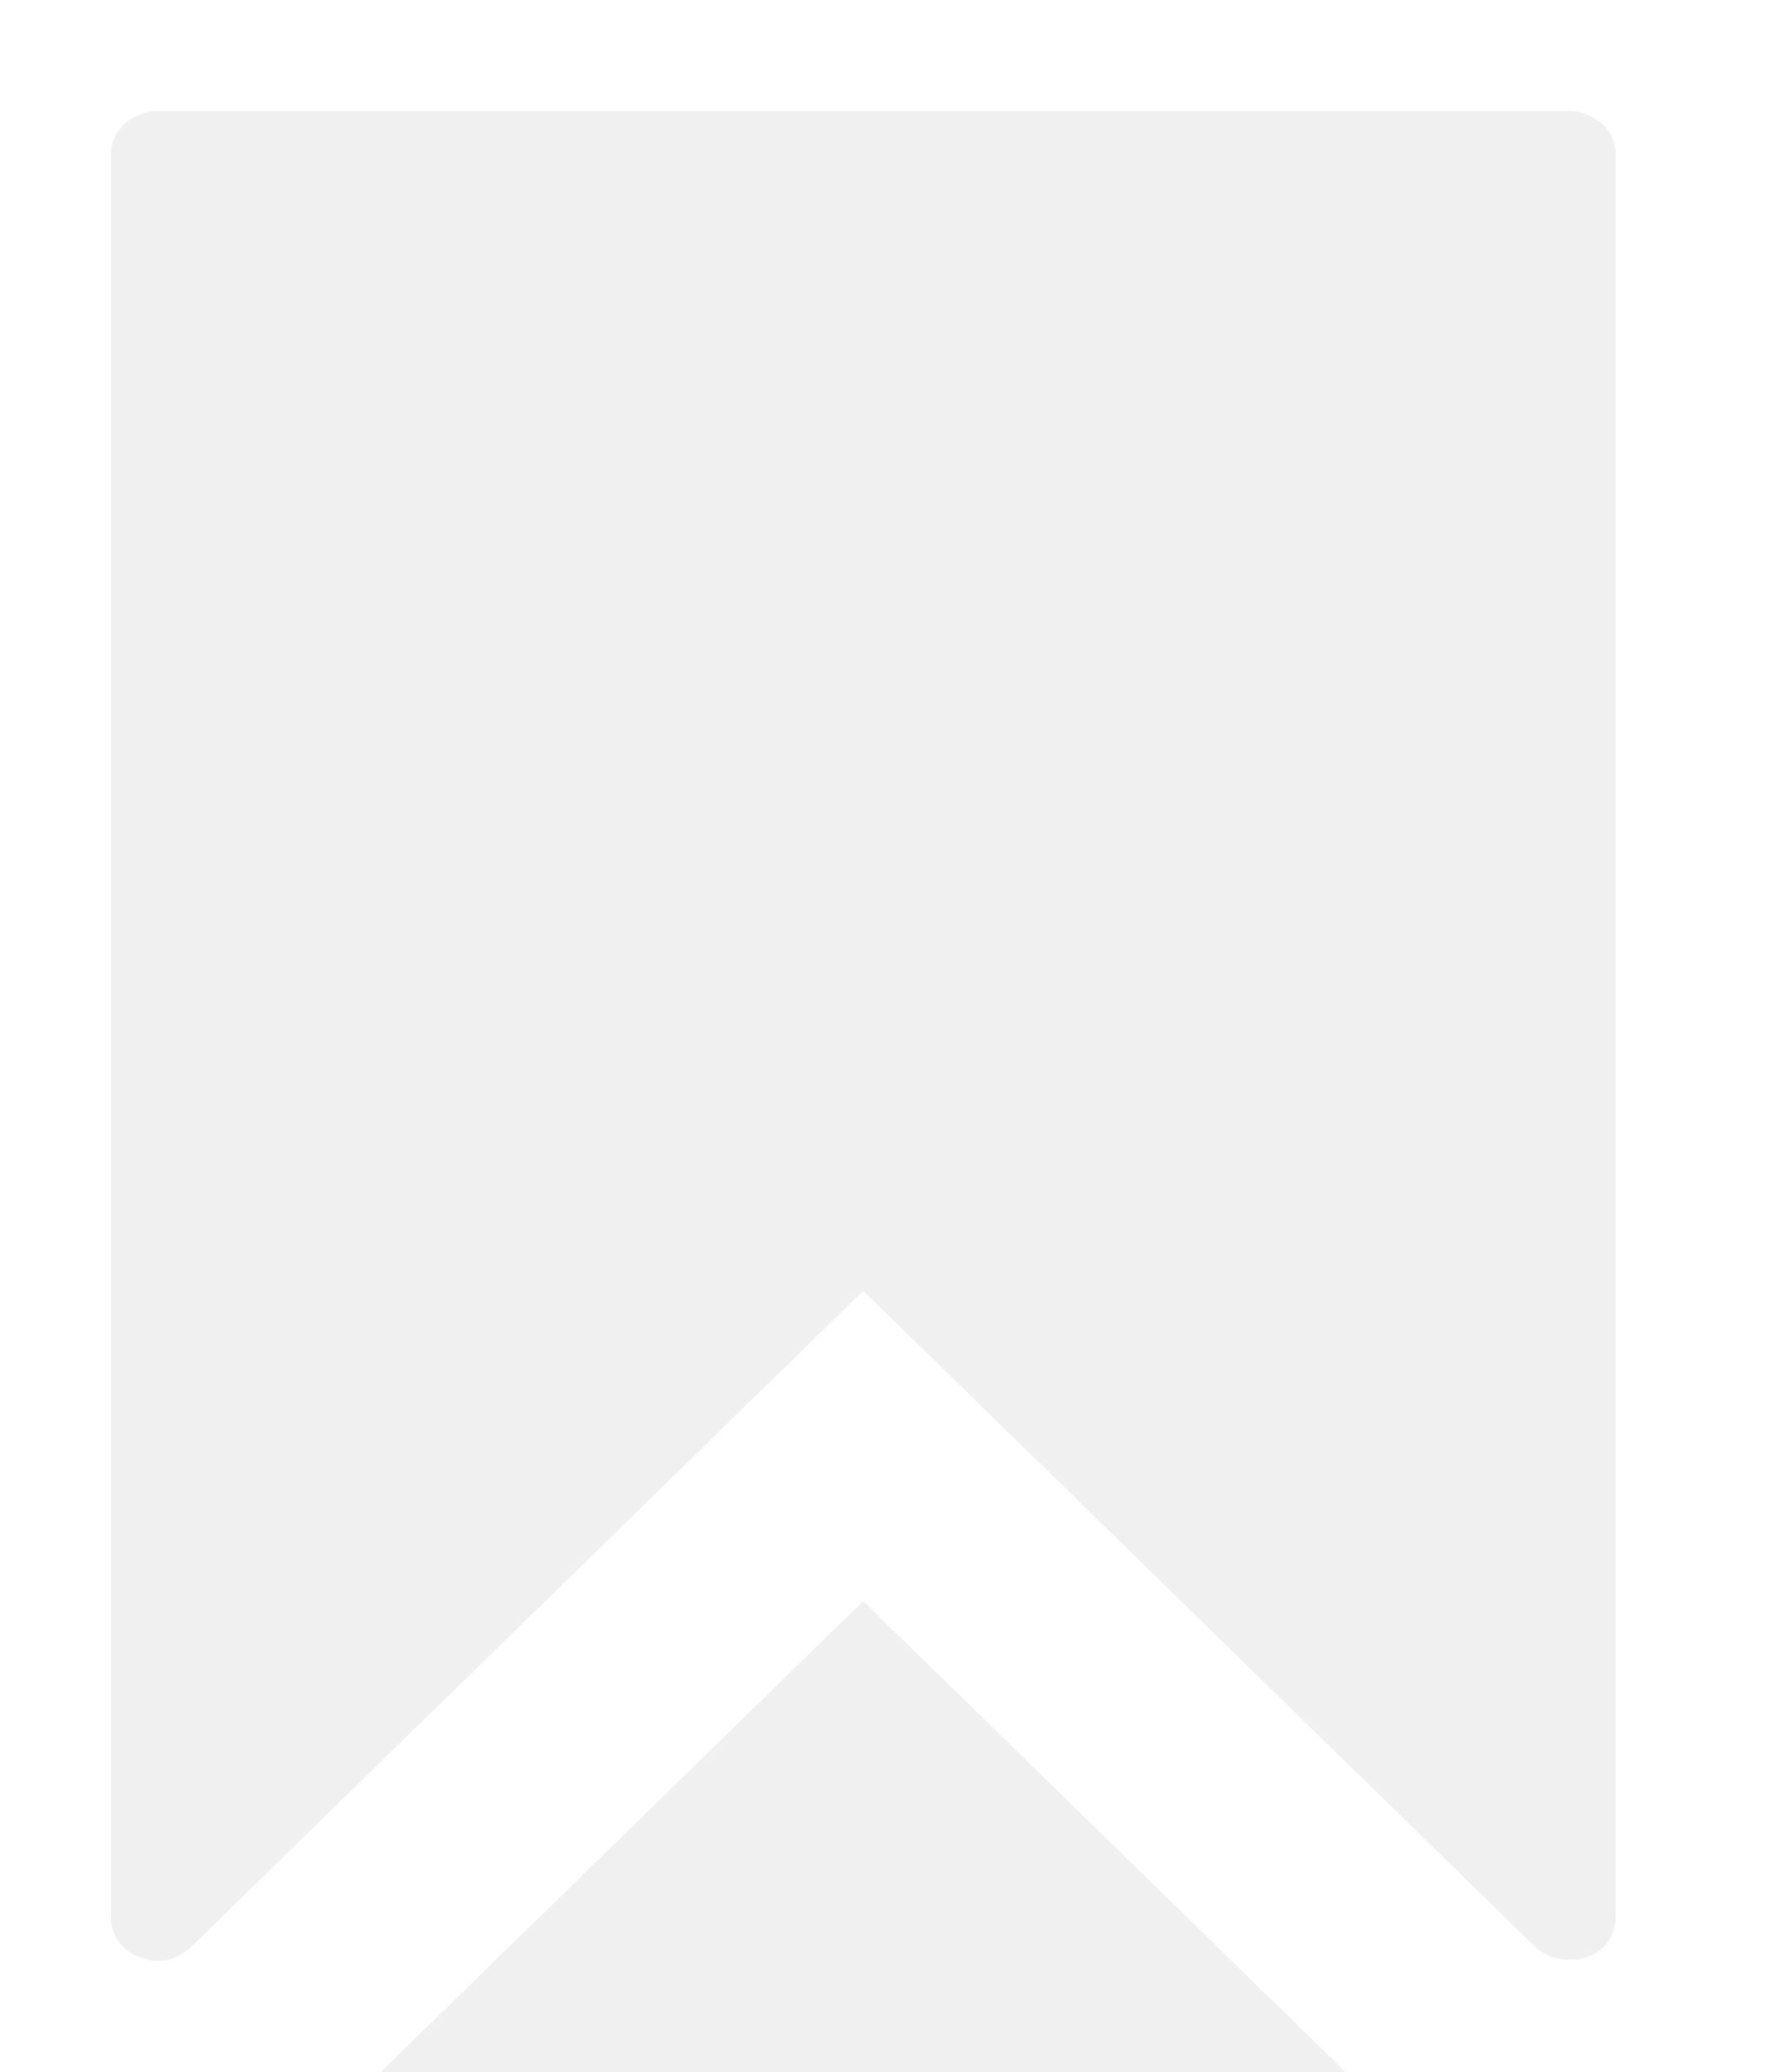
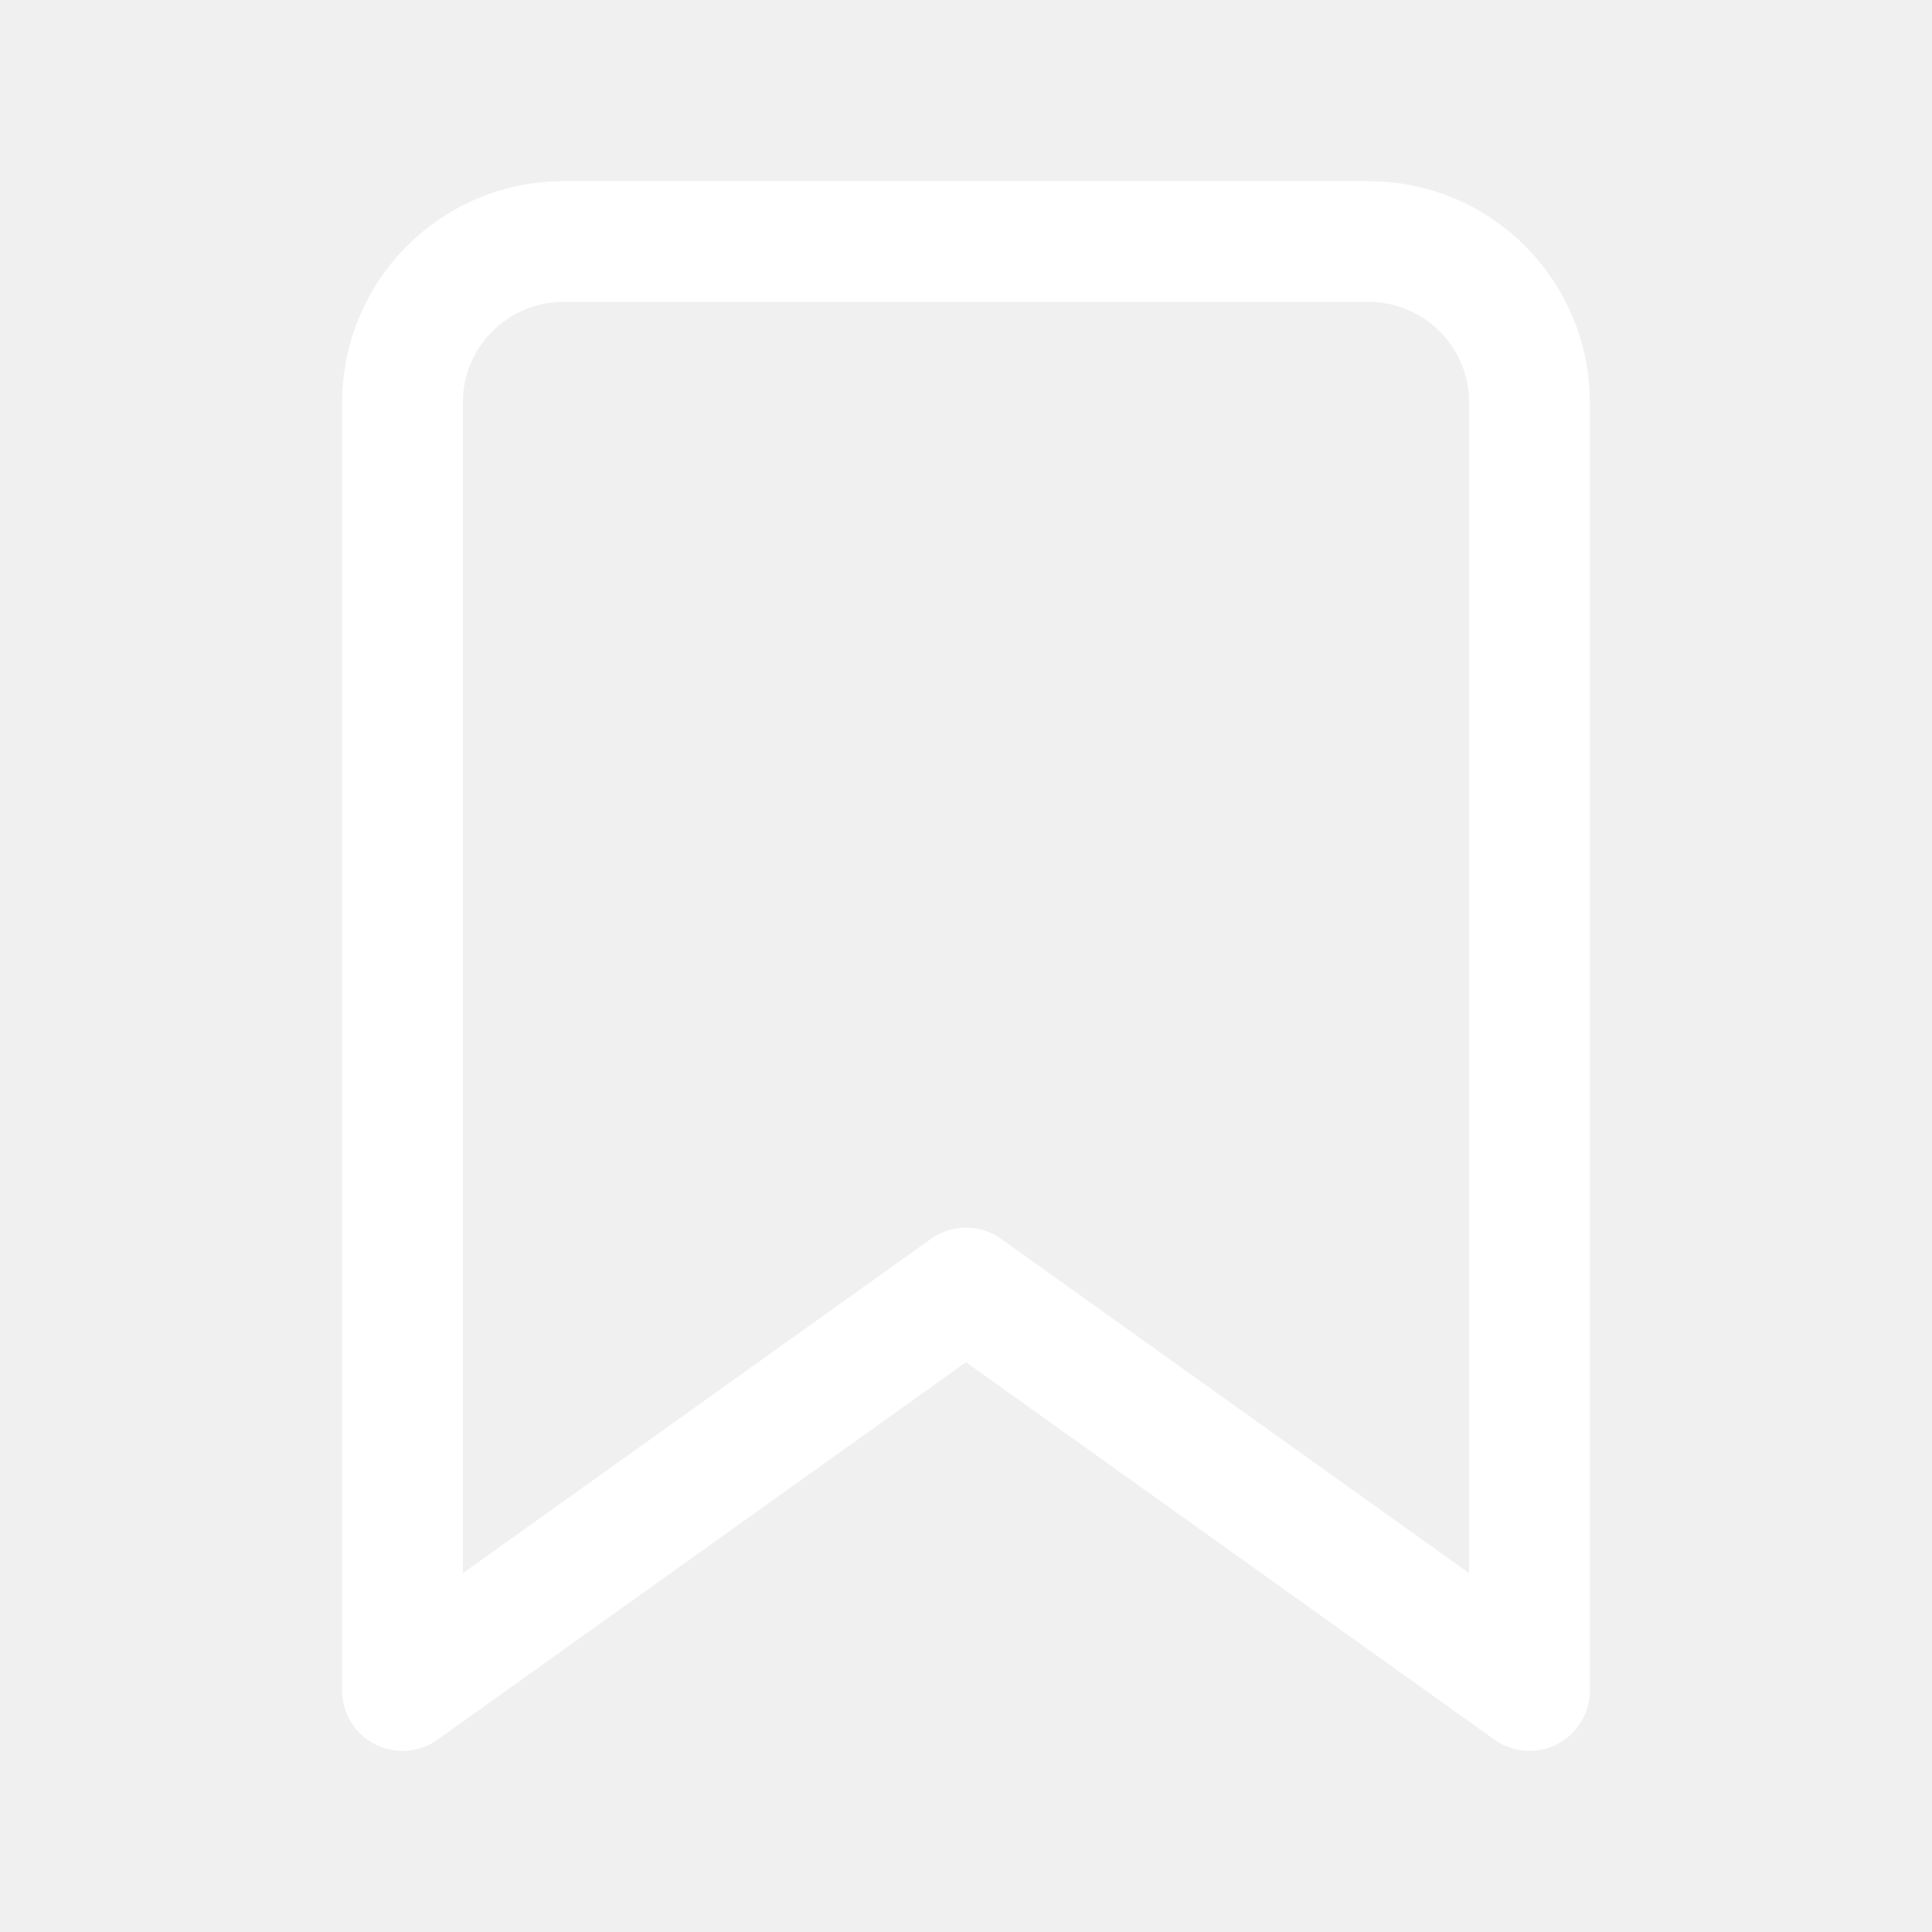
- <svg xmlns="http://www.w3.org/2000/svg" width="12" height="14">
-   <path d="M10.61 0c.14 0 .273.028.4.083a1.03 1.03 0 0 1 .657.953v11.928a1.03 1.03 0 0 1-.656.953c-.116.05-.25.074-.402.074-.291 0-.543-.099-.756-.296L5.833 9.77l-4.02 3.924c-.218.203-.47.305-.756.305a.995.995 0 0 1-.4-.083A1.03 1.03 0 0 1 0 12.964V1.036A1.03 1.03 0 0 1 .656.083.995.995 0 0 1 1.057 0h9.552Z" stroke="#FFF" stroke-width="1.5" fill="none" />
+ <svg xmlns="http://www.w3.org/2000/svg" class="feather feather-bookmark" fill="none" height="24" stroke="currentColor" stroke-linecap="round" stroke-linejoin="round" stroke-width="2" viewBox="0 0 24 24" width="24">
+   <path d="M19 21l-7-5-7 5V5a2 2 0 0 1 2-2h10a2 2 0 0 1 2 2z" stroke="#FFF" stroke-width="1.5" fill="none" />
</svg>
